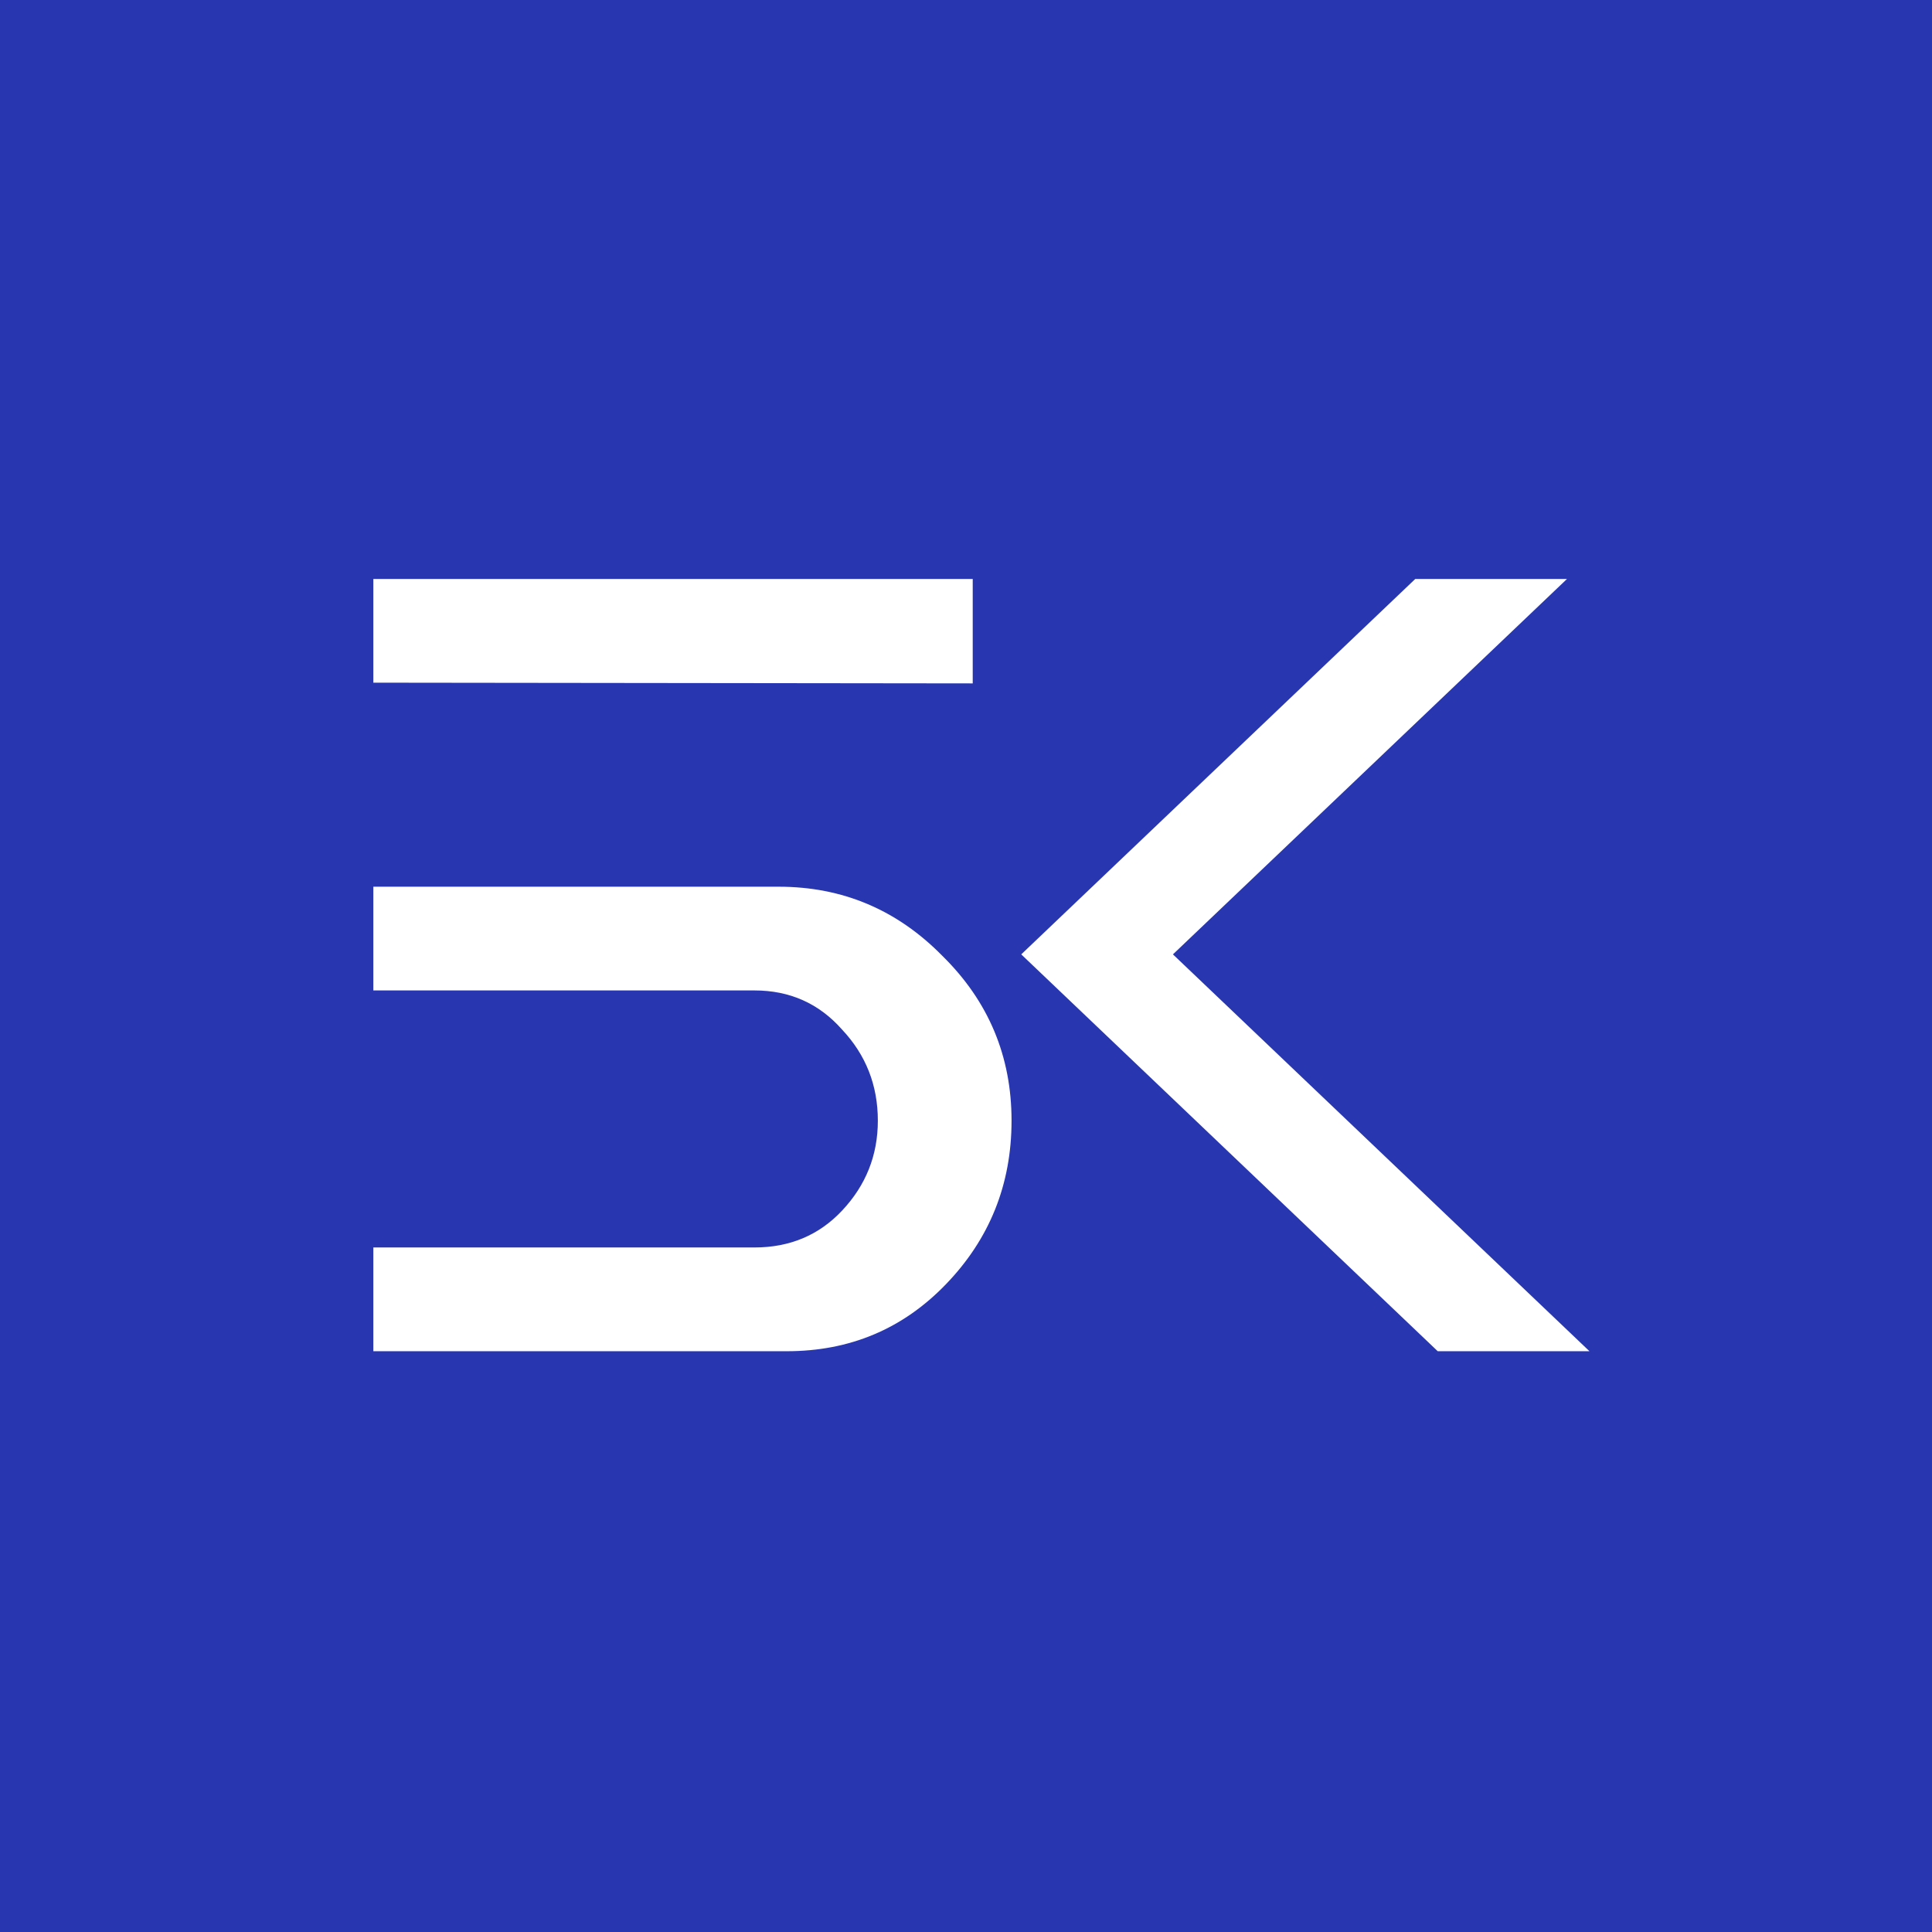
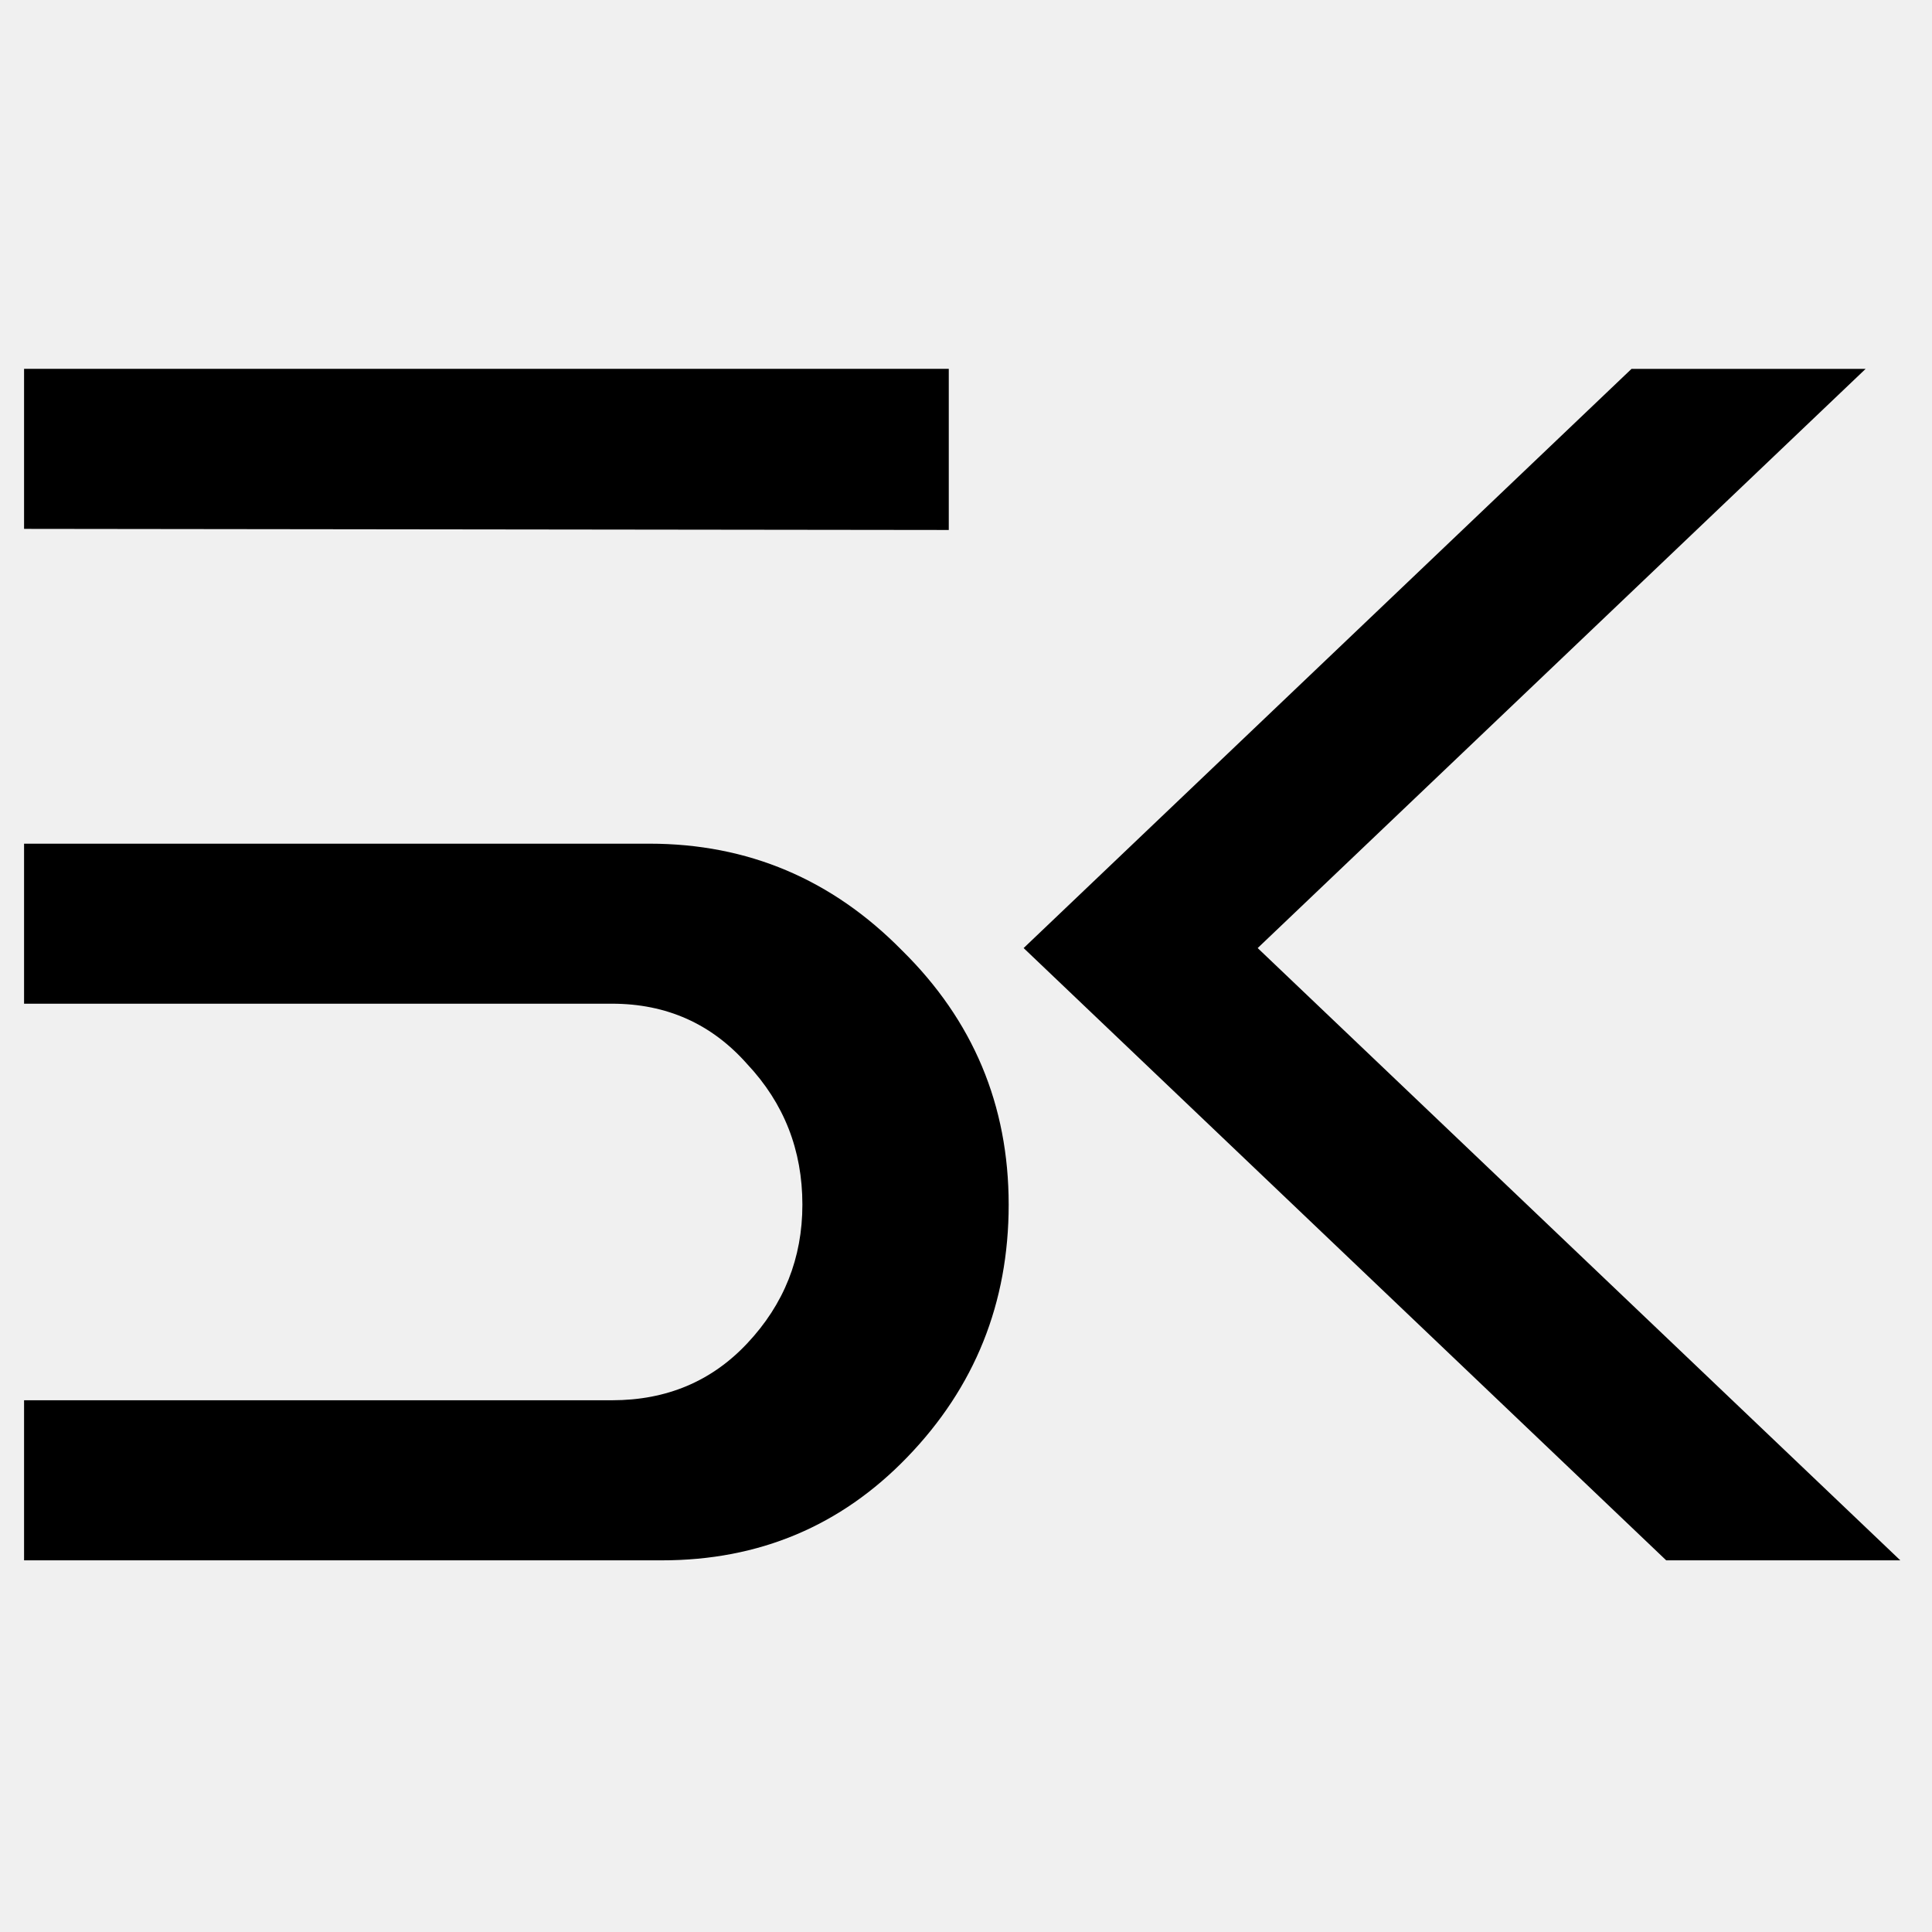
- <svg xmlns="http://www.w3.org/2000/svg" width="54" height="54" viewBox="0 0 54 54" fill="none">
-   <rect width="54" height="54" fill="#2836B0" />
-   <path fill-rule="evenodd" clip-rule="evenodd" d="M10.435 19.081V16.182H27.188V19.101L10.435 19.081ZM10.435 37.767H21.991C23.752 37.767 25.234 37.144 26.436 35.898C27.66 34.631 28.273 33.106 28.273 31.323C28.273 29.519 27.628 27.984 26.34 26.717C25.073 25.428 23.548 24.784 21.765 24.784H10.435V27.683H21.088C22.076 27.683 22.893 28.048 23.537 28.778C24.203 29.487 24.536 30.335 24.536 31.323C24.536 32.29 24.203 33.127 23.537 33.836C22.893 34.523 22.076 34.867 21.088 34.867H10.435V37.767ZM43.797 16.183H39.556L28.544 26.675L40.185 37.767H44.426L32.784 26.675L43.797 16.183Z" fill="white" />
+ <svg xmlns="http://www.w3.org/2000/svg" width="35" height="35" viewBox="0 0 35 22" fill="currentColor">
+   <path d="M0.436 3.081V0.182H17.188V3.101L0.436 3.081ZM0.436 21.767H11.991C13.752 21.767 15.234 21.144 16.436 19.898C17.66 18.631 18.273 17.106 18.273 15.323C18.273 13.519 17.628 11.984 16.34 10.717C15.072 9.428 13.548 8.784 11.765 8.784H0.436V11.683H11.088C12.076 11.683 12.893 12.048 13.537 12.778C14.203 13.487 14.536 14.335 14.536 15.323C14.536 16.29 14.203 17.128 13.537 17.836C12.893 18.523 12.076 18.867 11.088 18.867H0.436V21.767ZM33.797 0.183H29.556L18.544 10.675L30.185 21.767H34.426L22.784 10.675L33.797 0.183Z" />
</svg>
